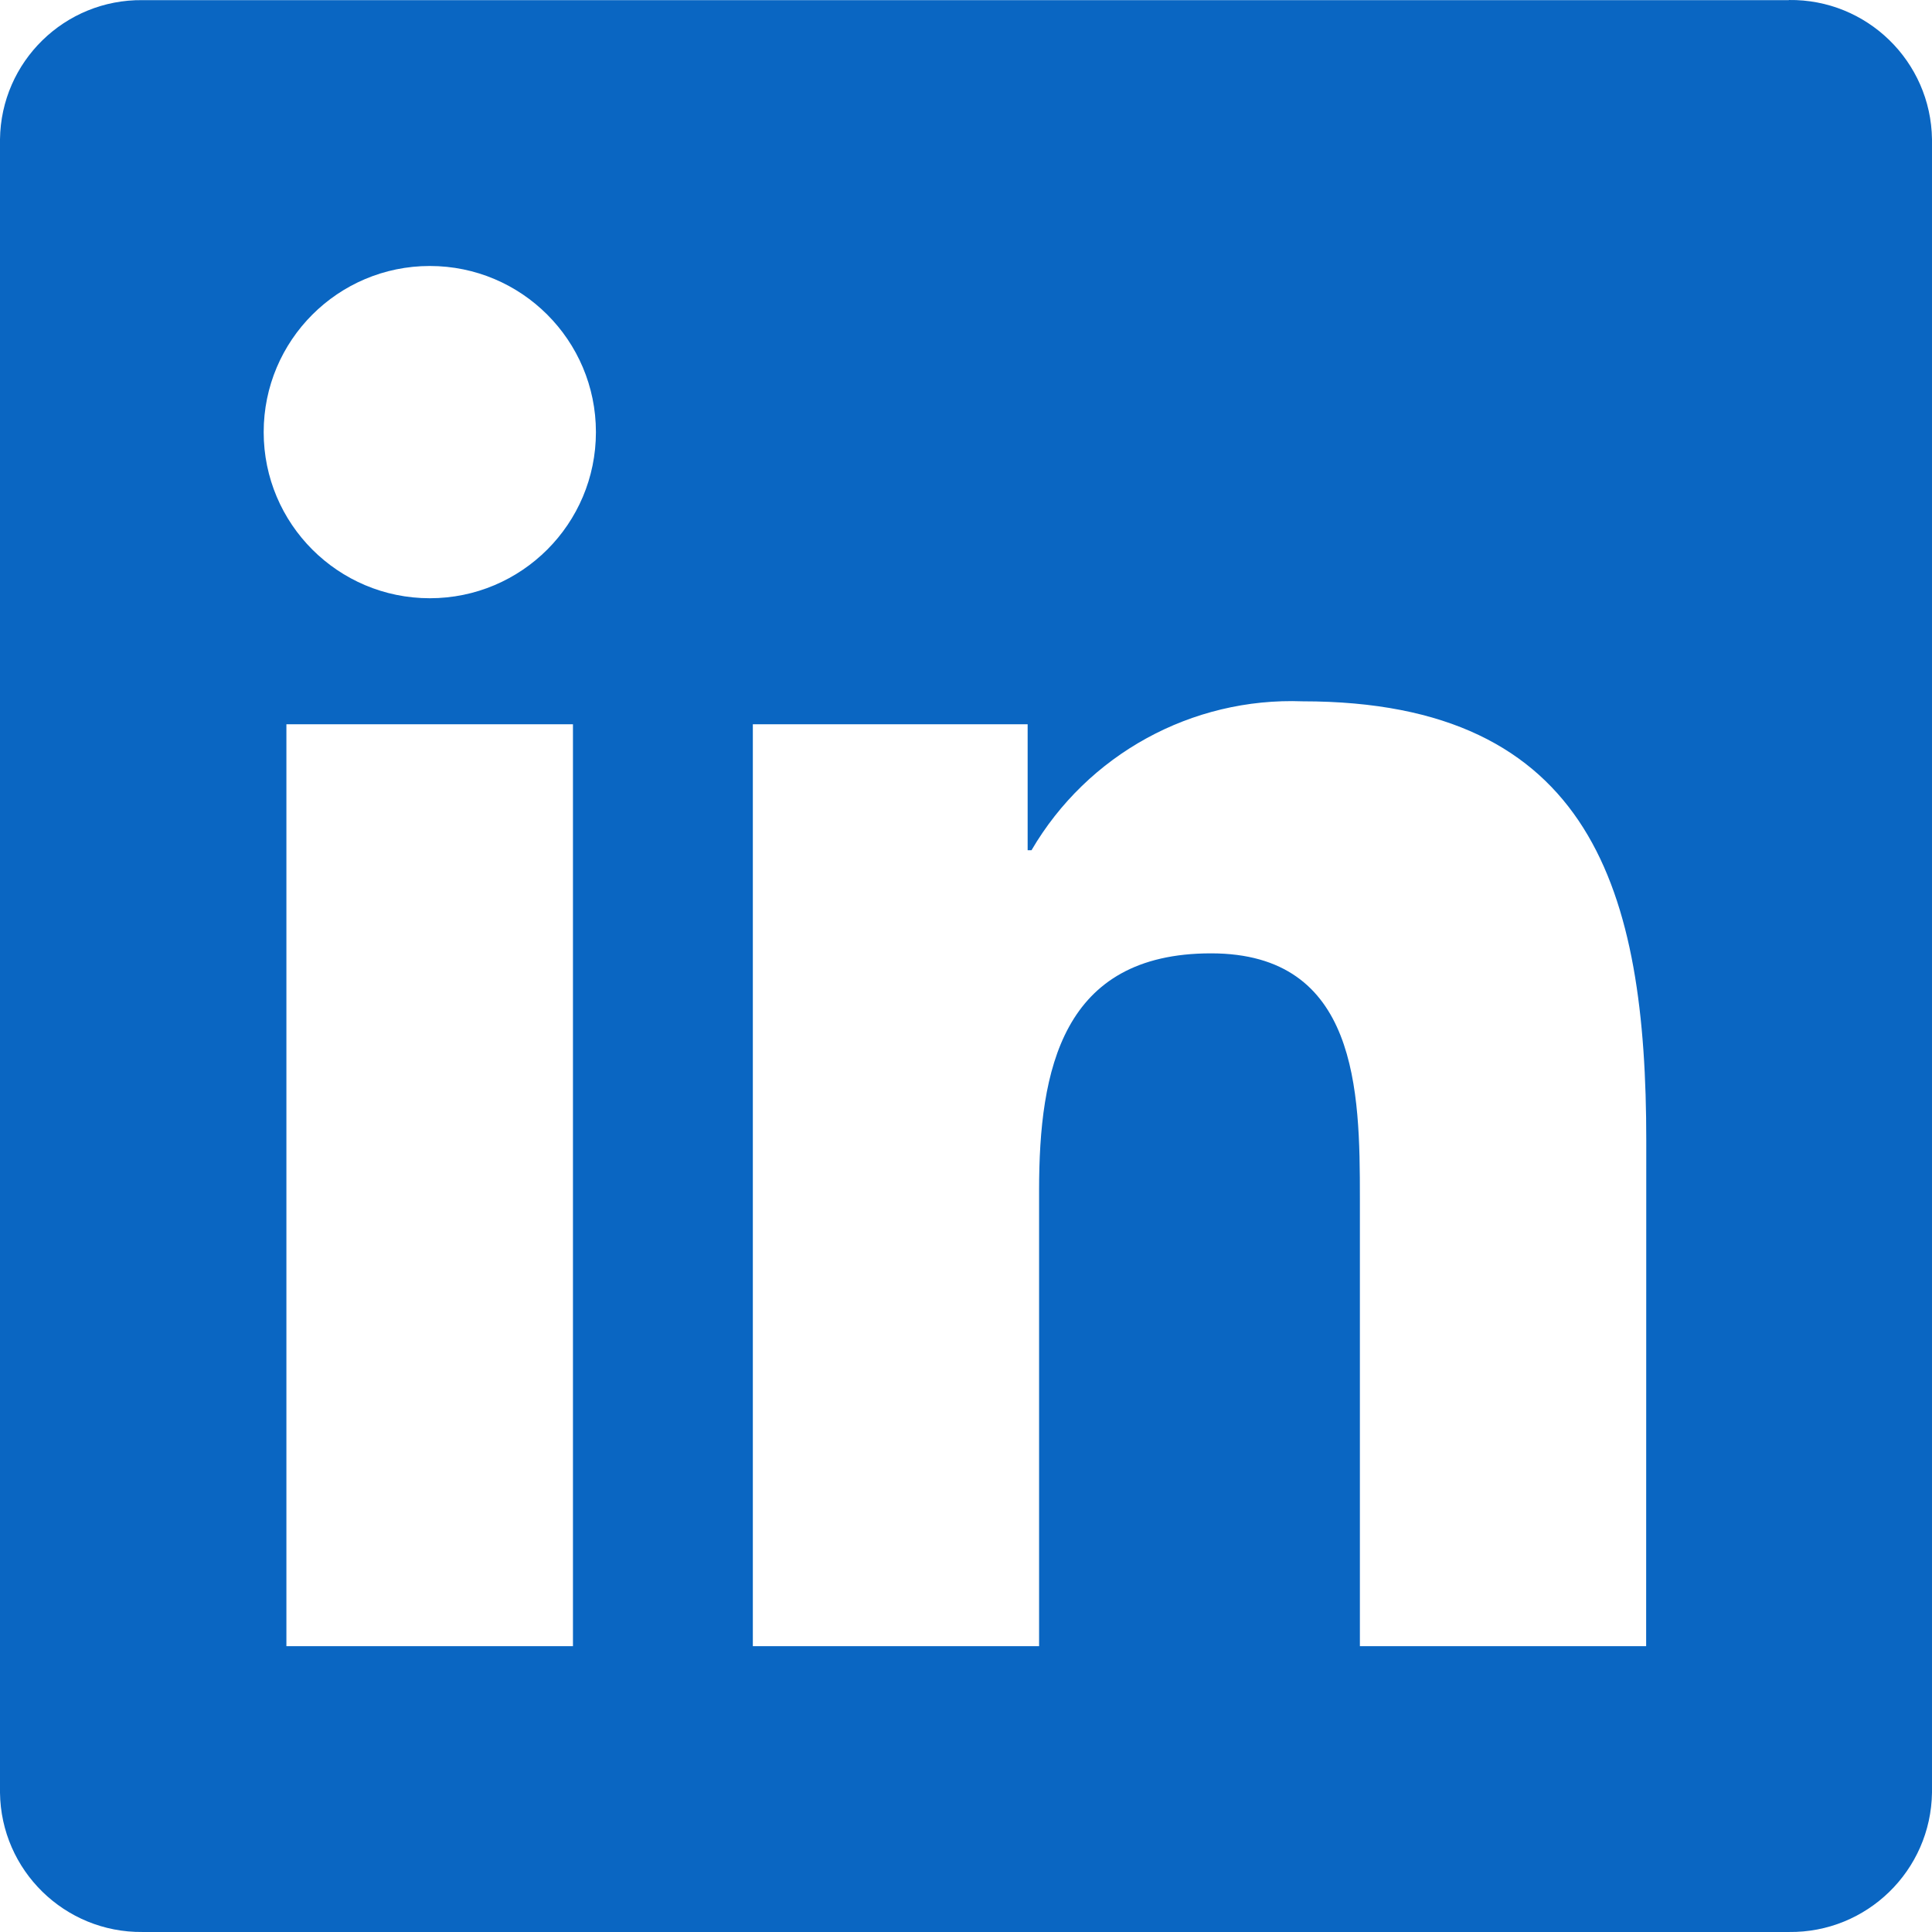
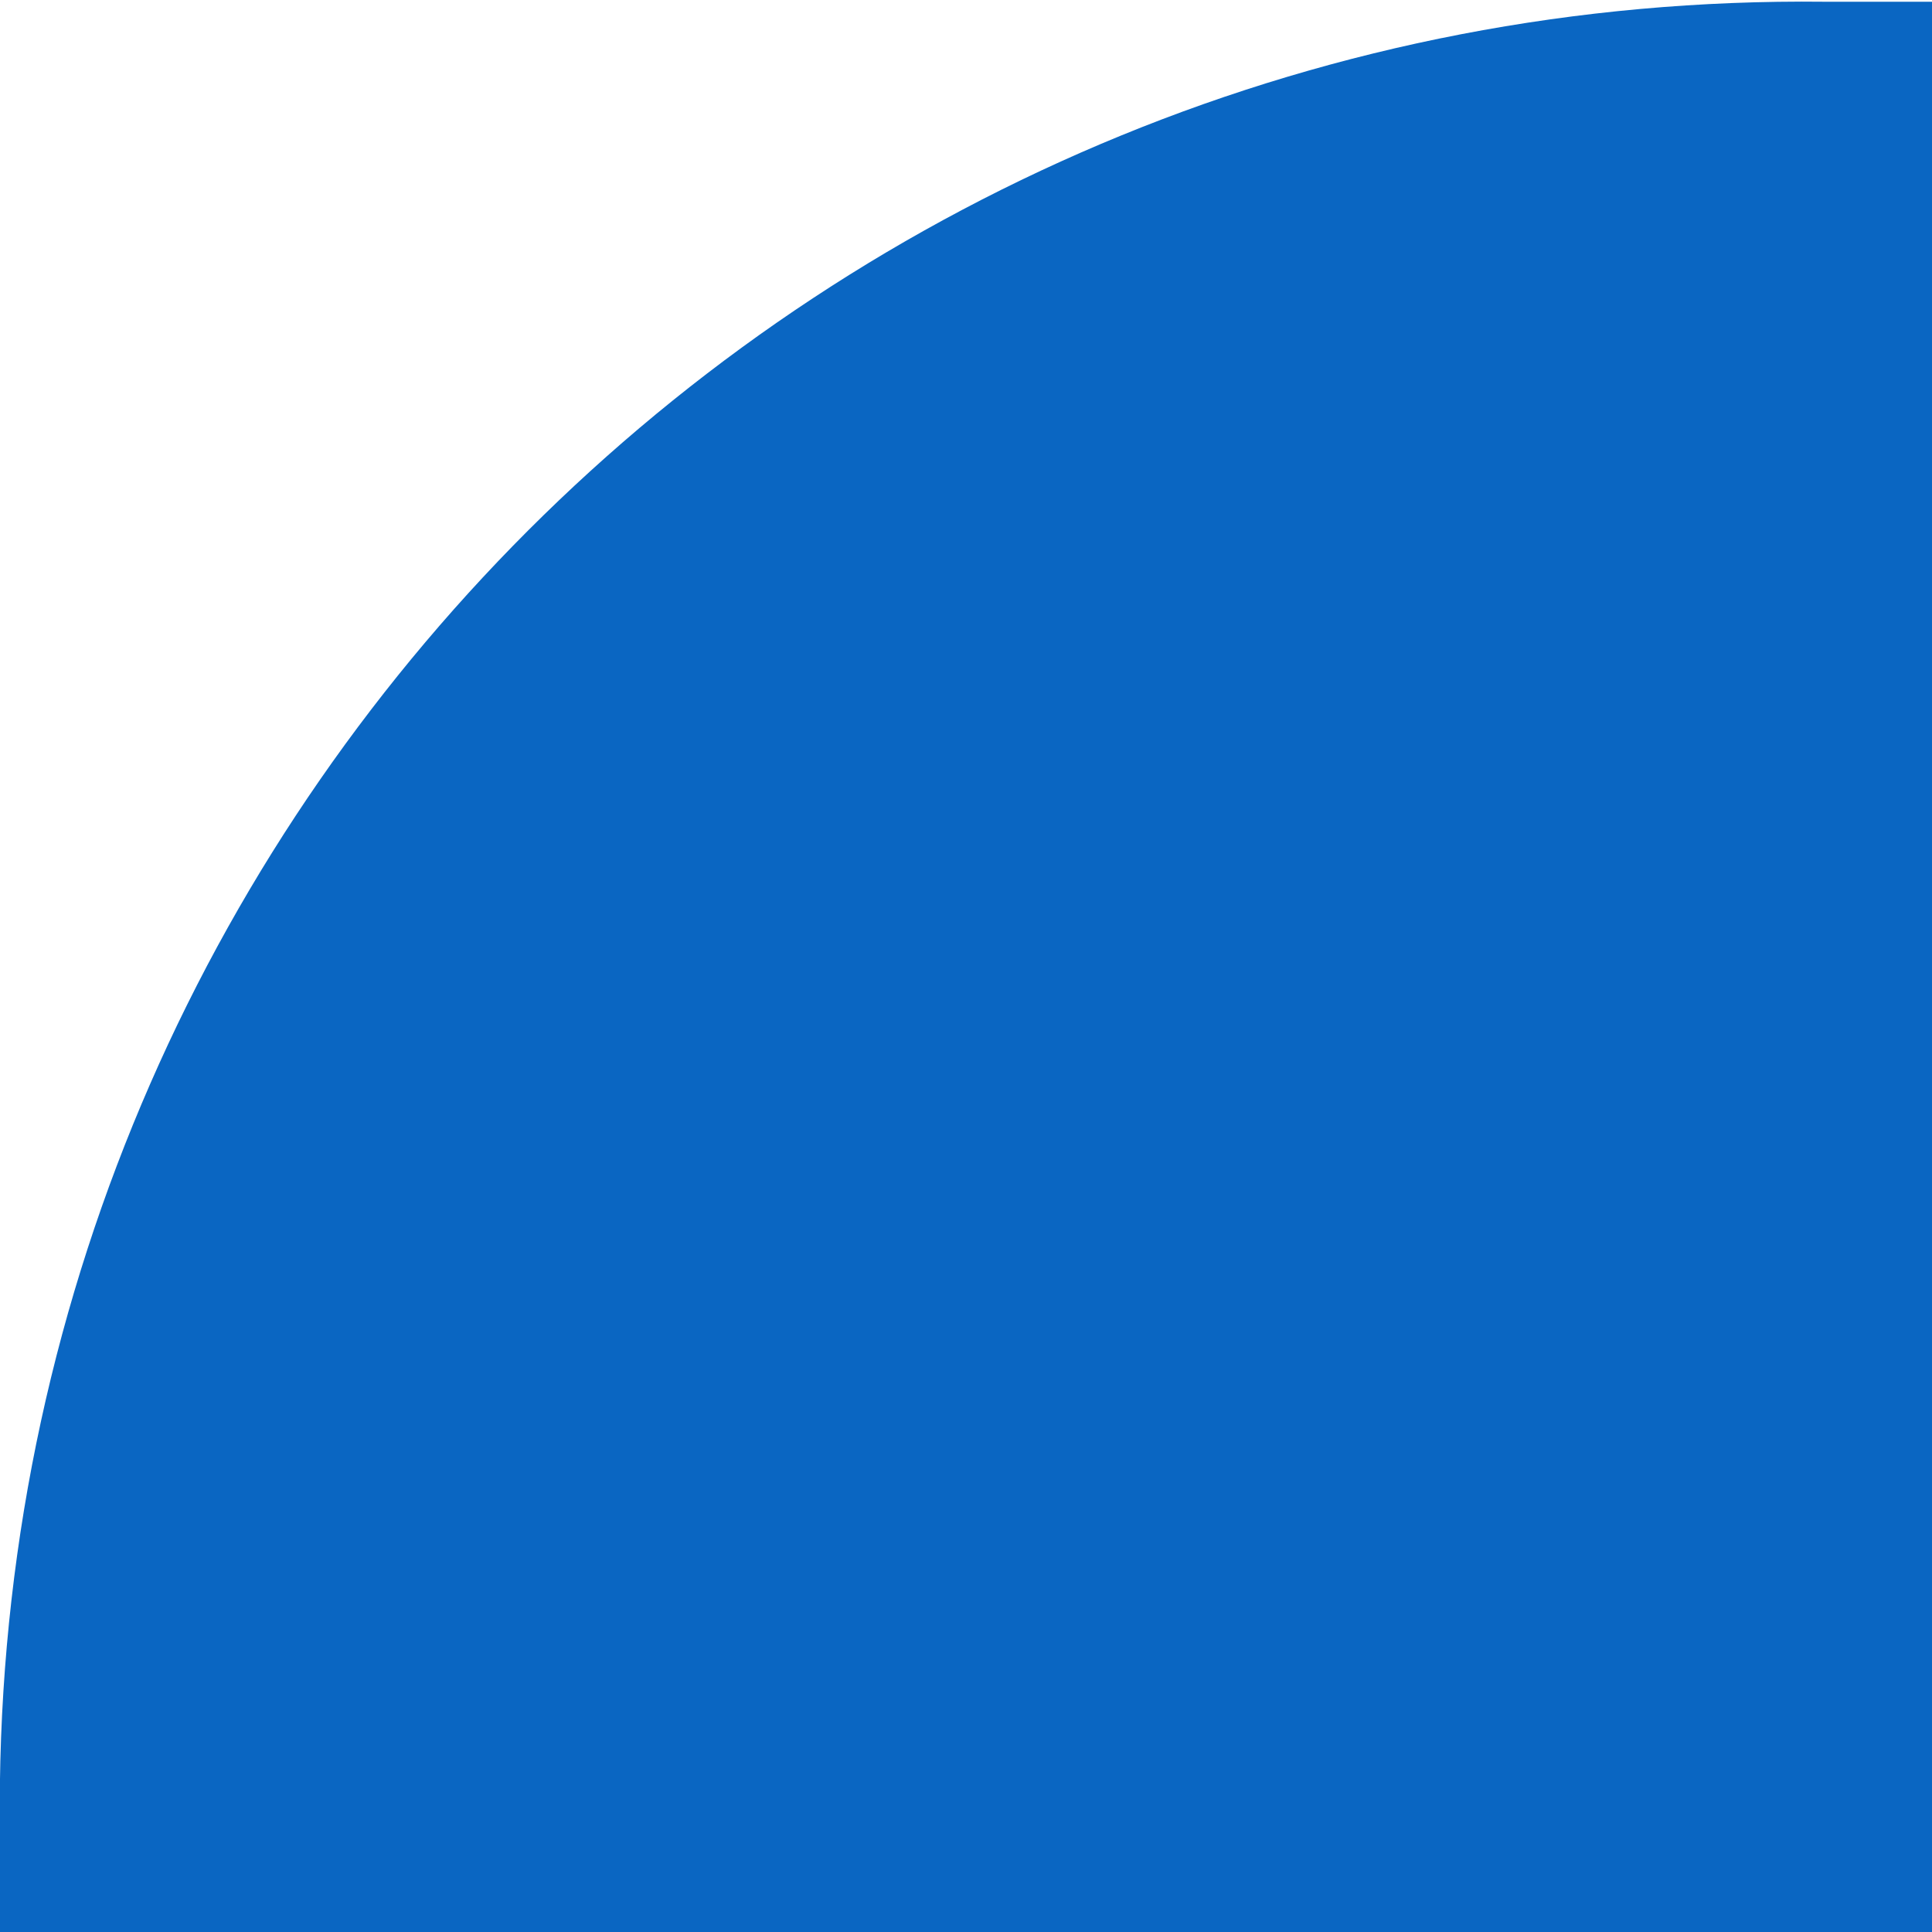
- <svg xmlns="http://www.w3.org/2000/svg" width="128" height="128" preserveAspectRatio="xMidYMid" viewBox="0 0 256 256">
+ <svg xmlns="http://www.w3.org/2000/svg" width="20" height="20" preserveAspectRatio="xMidYMid" viewBox="0 0 20 20">
  <path d="M218.123 218.127h-37.931v-59.403c0-14.165-.253-32.4-19.728-32.4-19.756 0-22.779 15.434-22.779 31.369v60.43h-37.93V95.967h36.413v16.694h.51a39.907 39.907 0 0 1 35.928-19.733c38.445 0 45.533 25.288 45.533 58.186l-.016 67.013ZM56.955 79.27c-12.157.002-22.014-9.852-22.016-22.009-.002-12.157 9.851-22.014 22.008-22.016 12.157-.003 22.014 9.851 22.016 22.008A22.013 22.013 0 0 1 56.955 79.27m18.966 138.858H37.95V95.967h37.97v122.16ZM237.033.018H18.89C8.58-.098.125 8.161-.001 18.471v219.053c.122 10.315 8.576 18.582 18.89 18.474h218.144c10.336.128 18.823-8.139 18.966-18.474V18.454c-.147-10.33-8.635-18.588-18.966-18.453" fill="#0A66C2" />
</svg>
